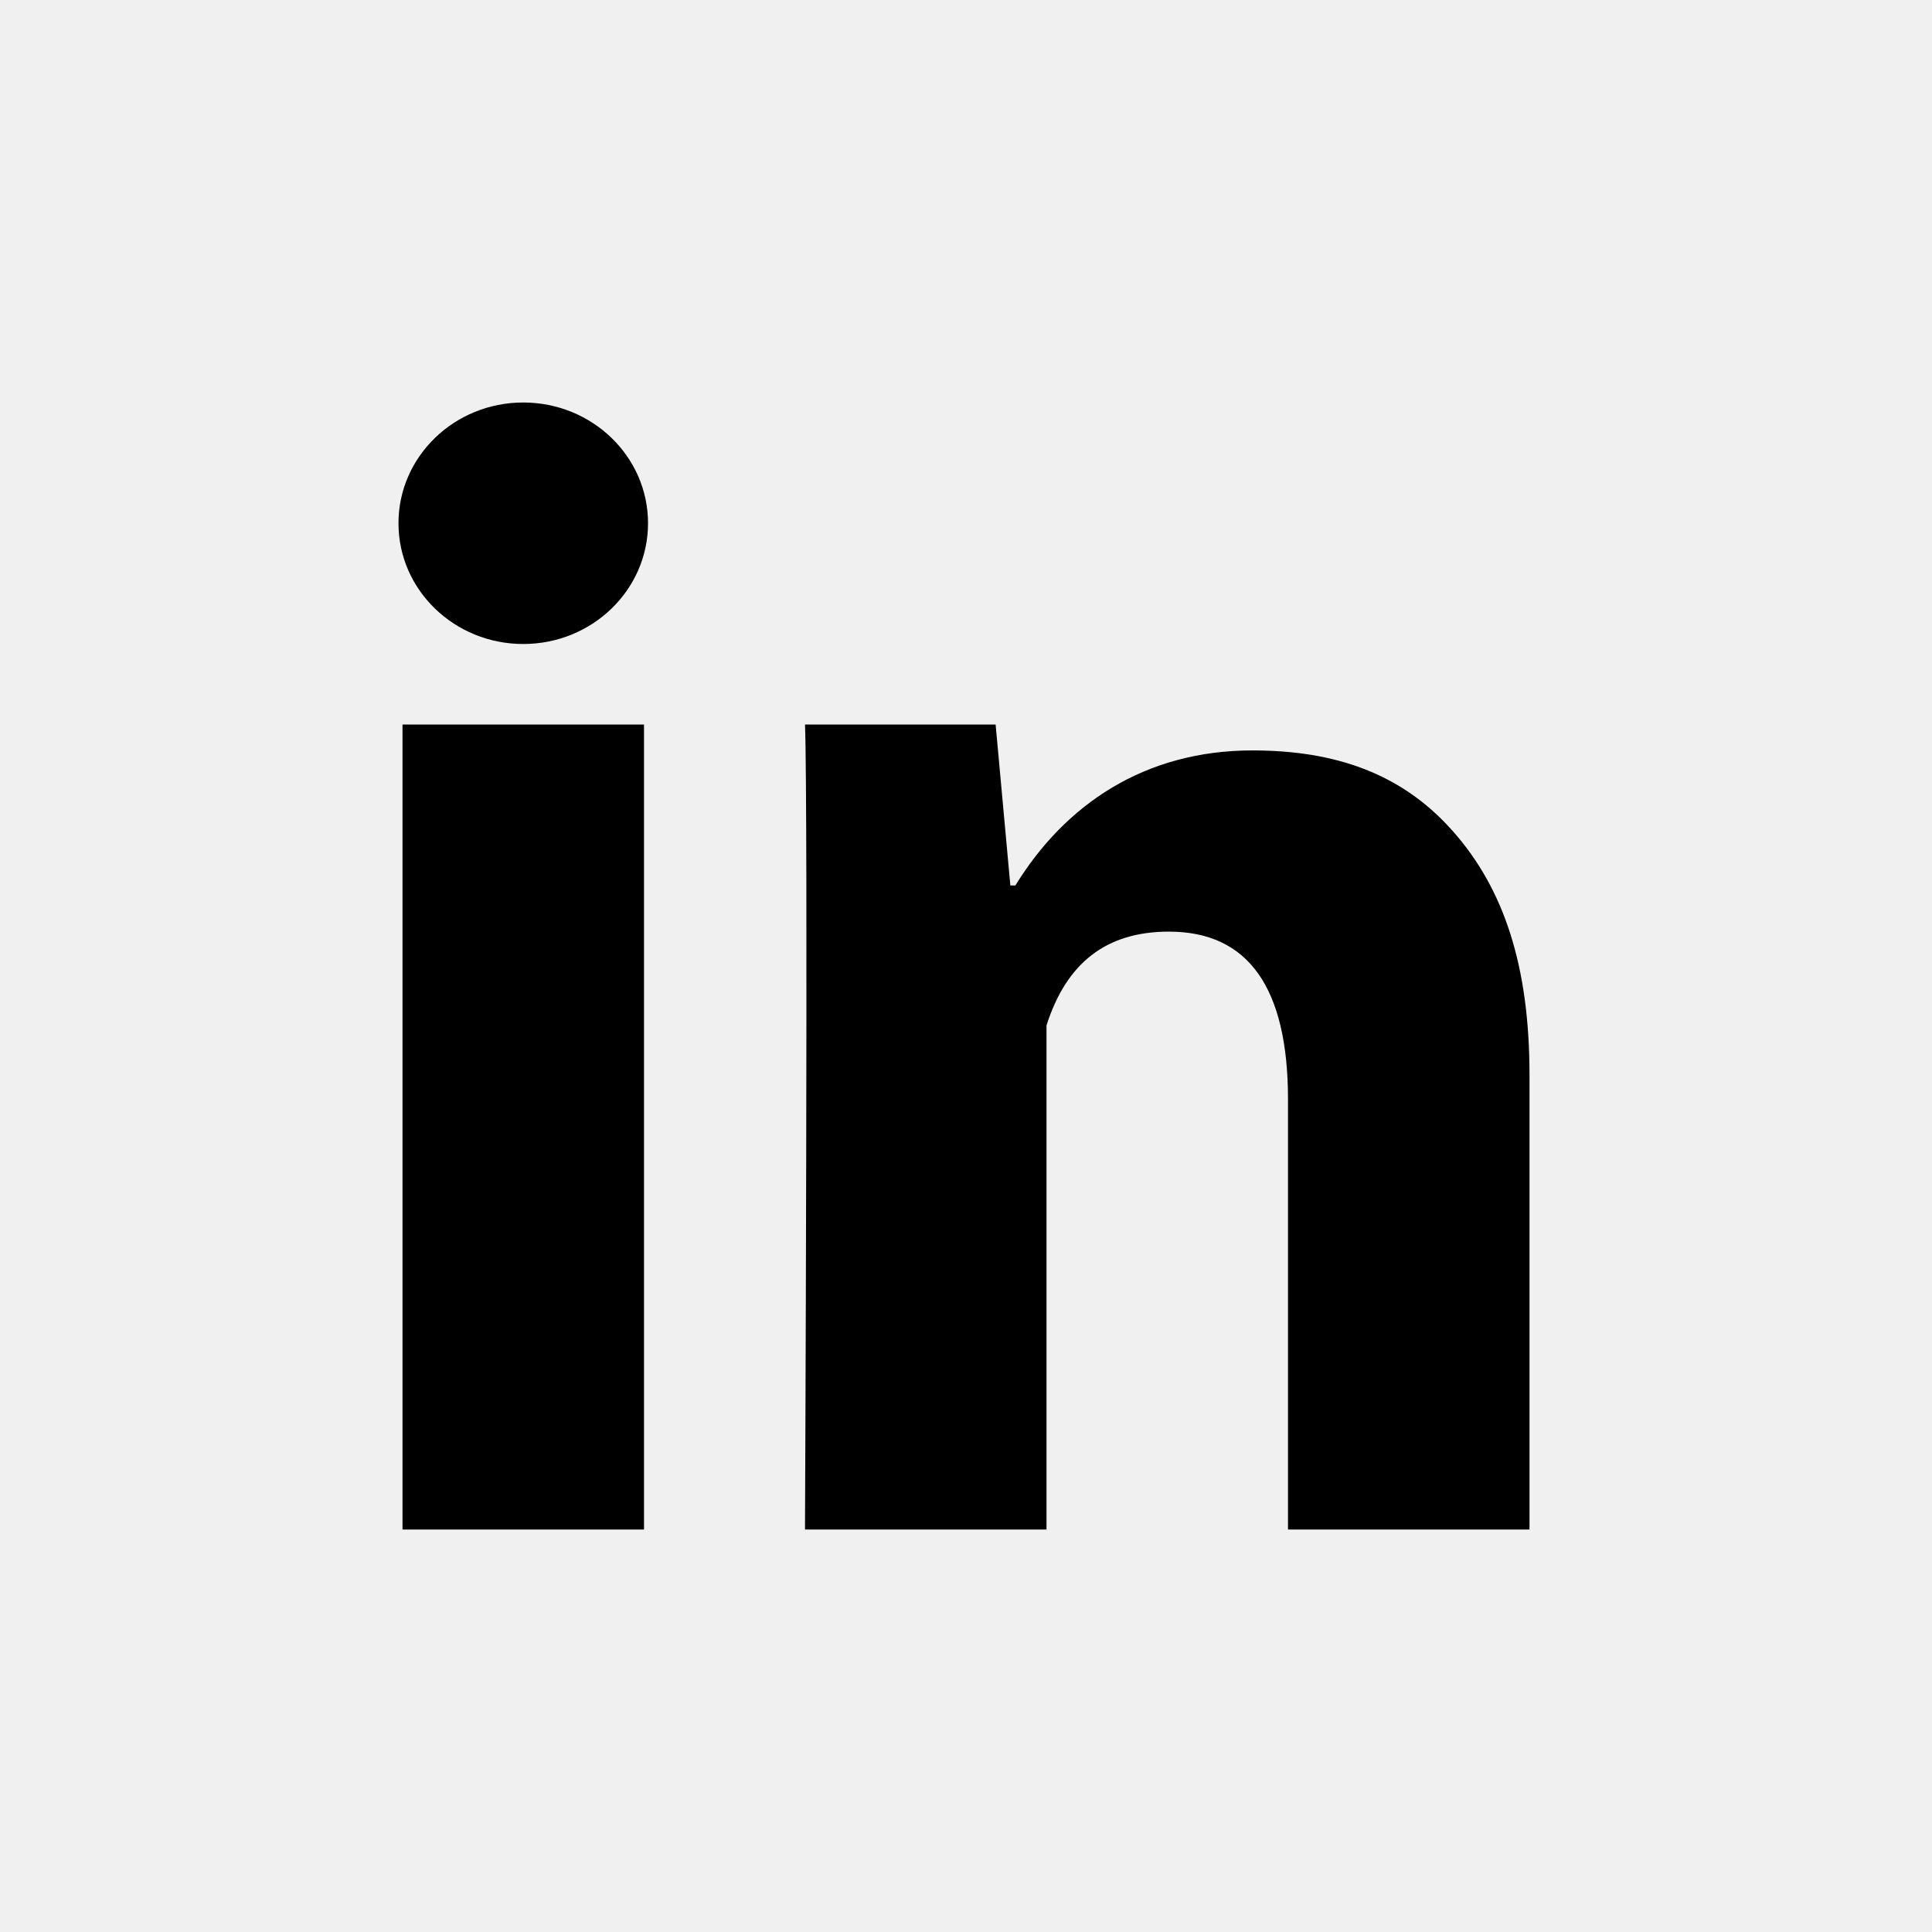
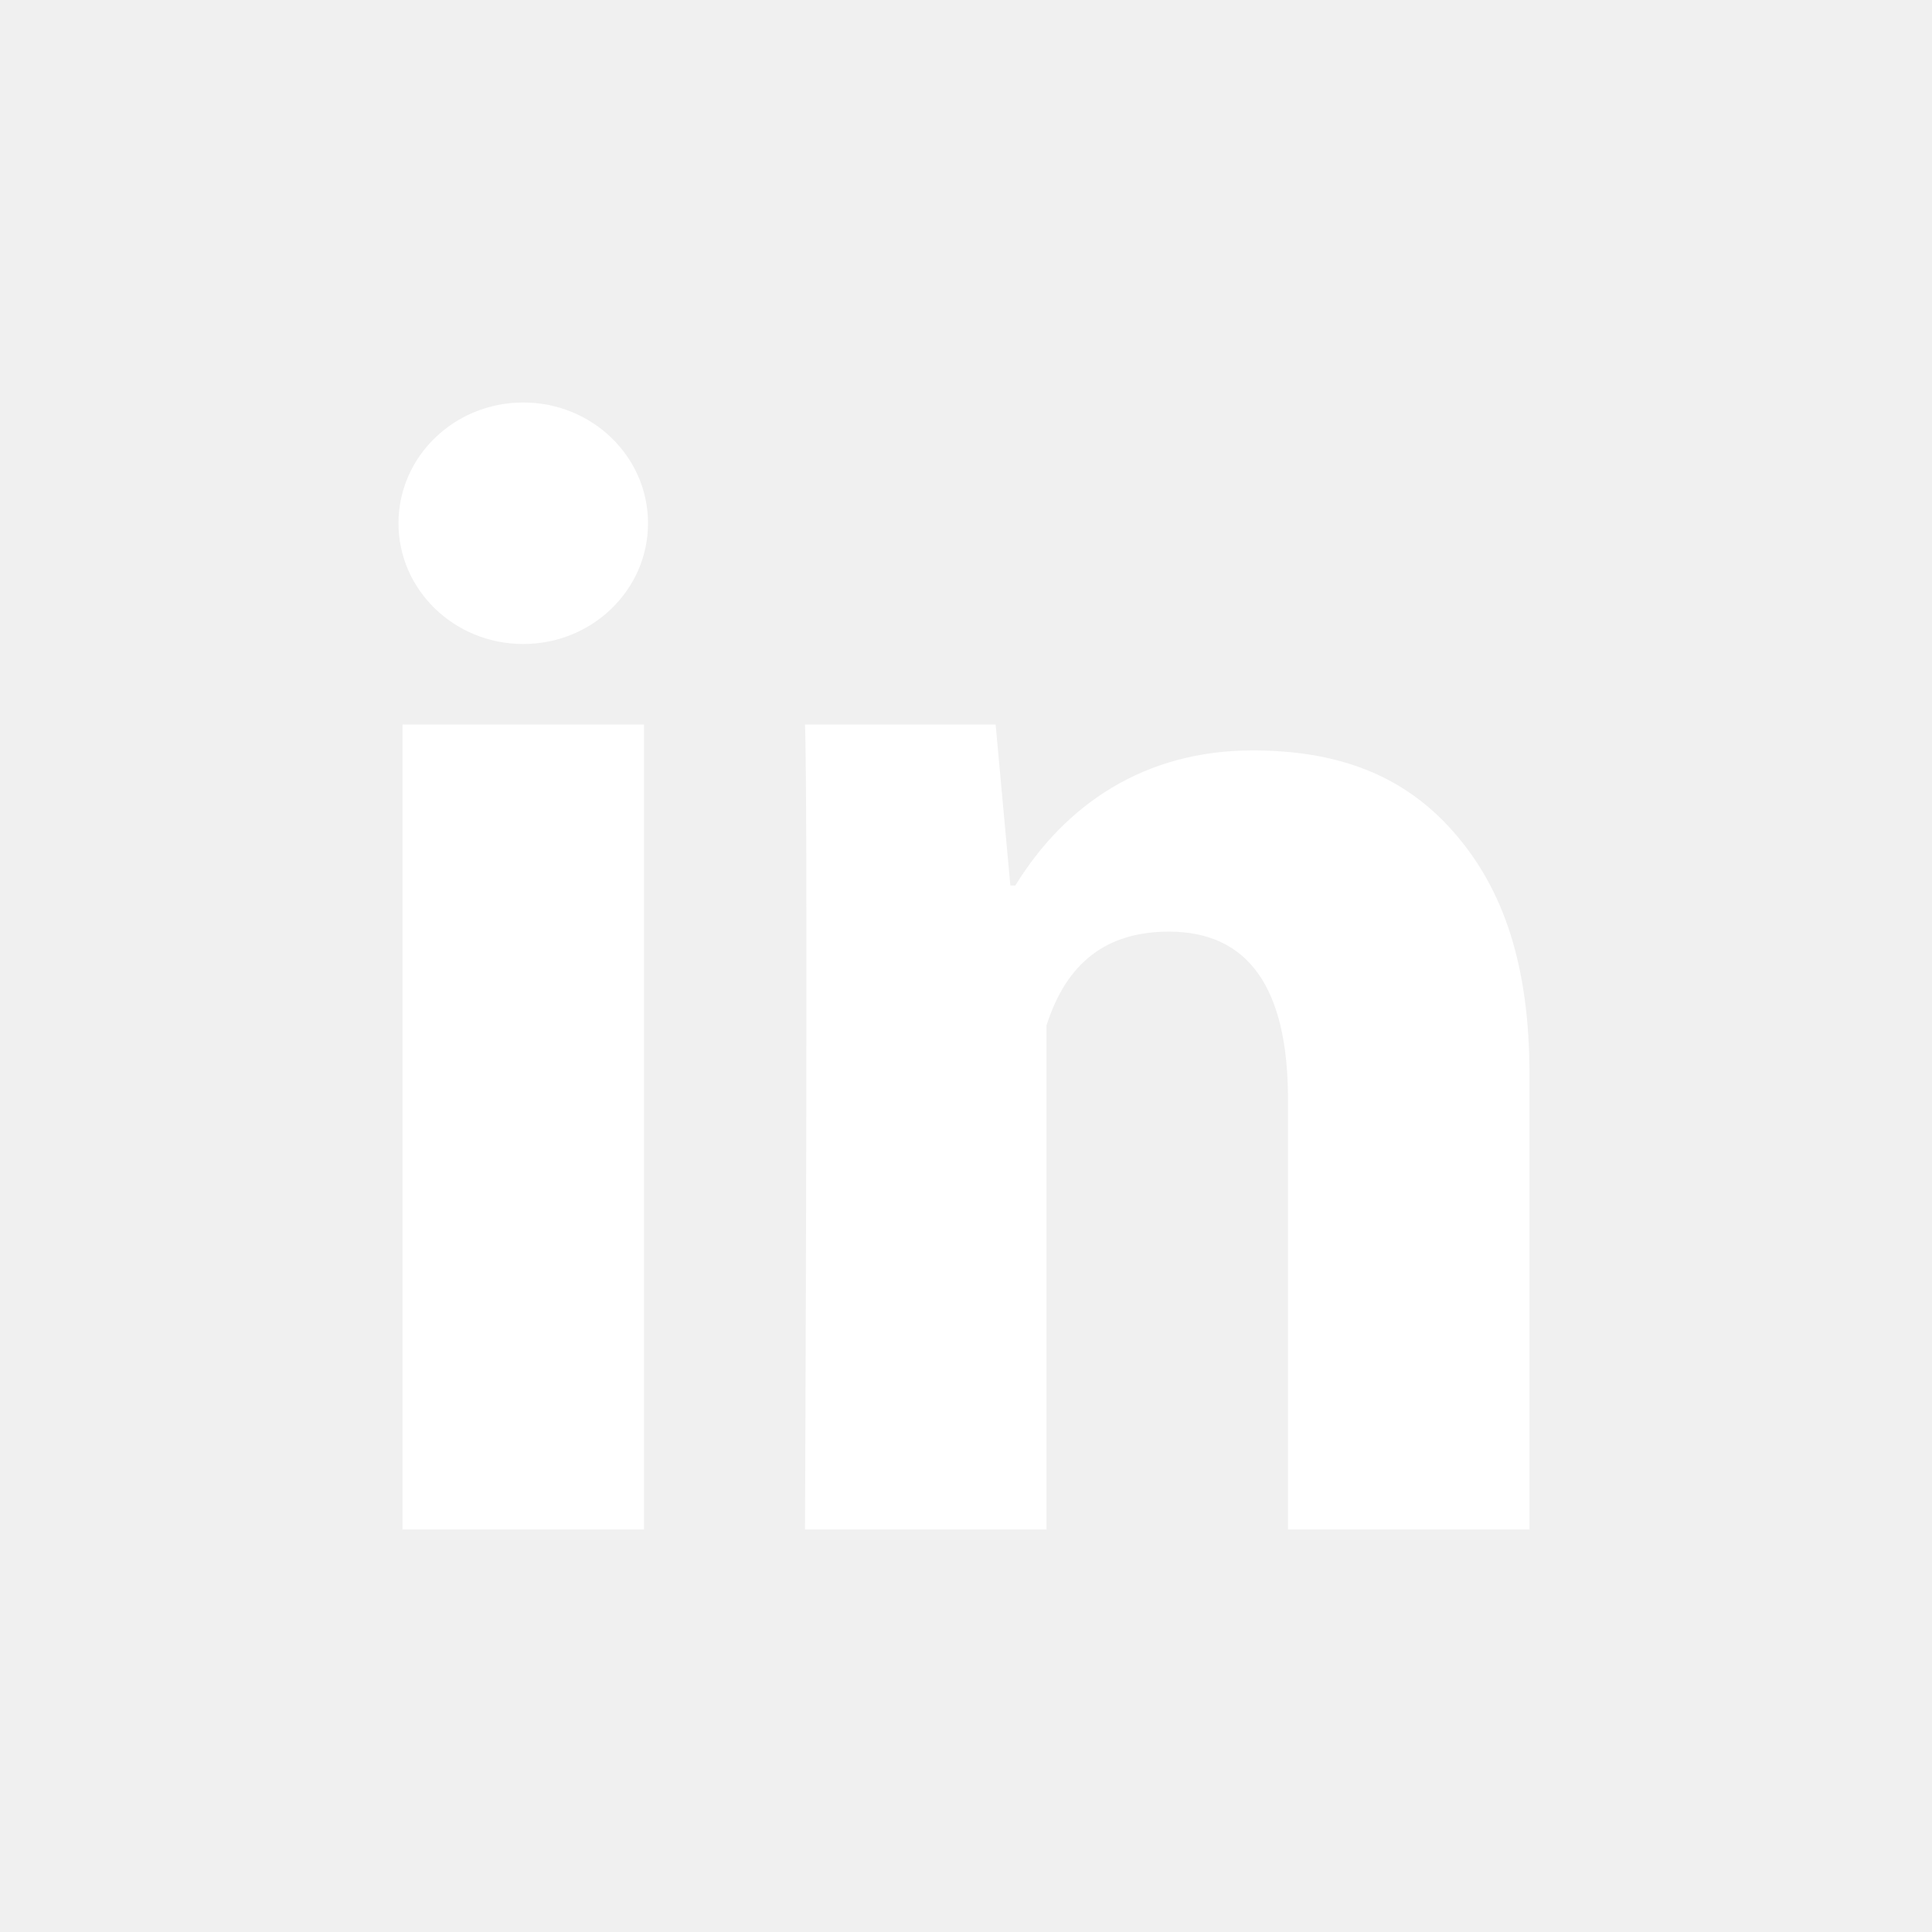
- <svg xmlns="http://www.w3.org/2000/svg" baseProfile="tiny" height="24px" id="Layer_1" version="1.2" viewBox="0 0 24 24" width="24px" xml:space="preserve">
-   <g>
-     <path d="M8,19H5V9h3V19z M19,19h-3v-5.342c0-1.392-0.496-2.085-1.479-2.085c-0.779,0-1.273,0.388-1.521,1.165C13,14,13,19,13,19h-3   c0,0,0.04-9,0-10h2.368l0.183,2h0.062c0.615-1,1.598-1.678,2.946-1.678c1.025,0,1.854,0.285,2.487,1.001   C18.683,11.04,19,12.002,19,13.353V19z" />
-   </g>
-   <g>
-     <ellipse cx="6.5" cy="6.5" rx="1.55" ry="1.5" />
-   </g>
+ <svg xmlns="http://www.w3.org/2000/svg" baseProfile="tiny" version="1.2" viewBox="0 0 24 24" xml:space="preserve">
+   <path d="M8 19H5V9h3v10zm11 0h-3v-5.342c0-1.392-.496-2.085-1.479-2.085-.779 0-1.273.388-1.521 1.165V19h-3s.04-9 0-10h2.368l.183 2h.062c.615-1 1.598-1.678 2.946-1.678 1.025 0 1.854.285 2.487 1.001.637.717.954 1.679.954 3.03V19z" fill="#ffffff" class="fill-000000">
+ </path>
+   <ellipse cx="6.5" cy="6.5" rx="1.55" ry="1.5" fill="#ffffff" class="fill-000000">
+ </ellipse>
</svg>
